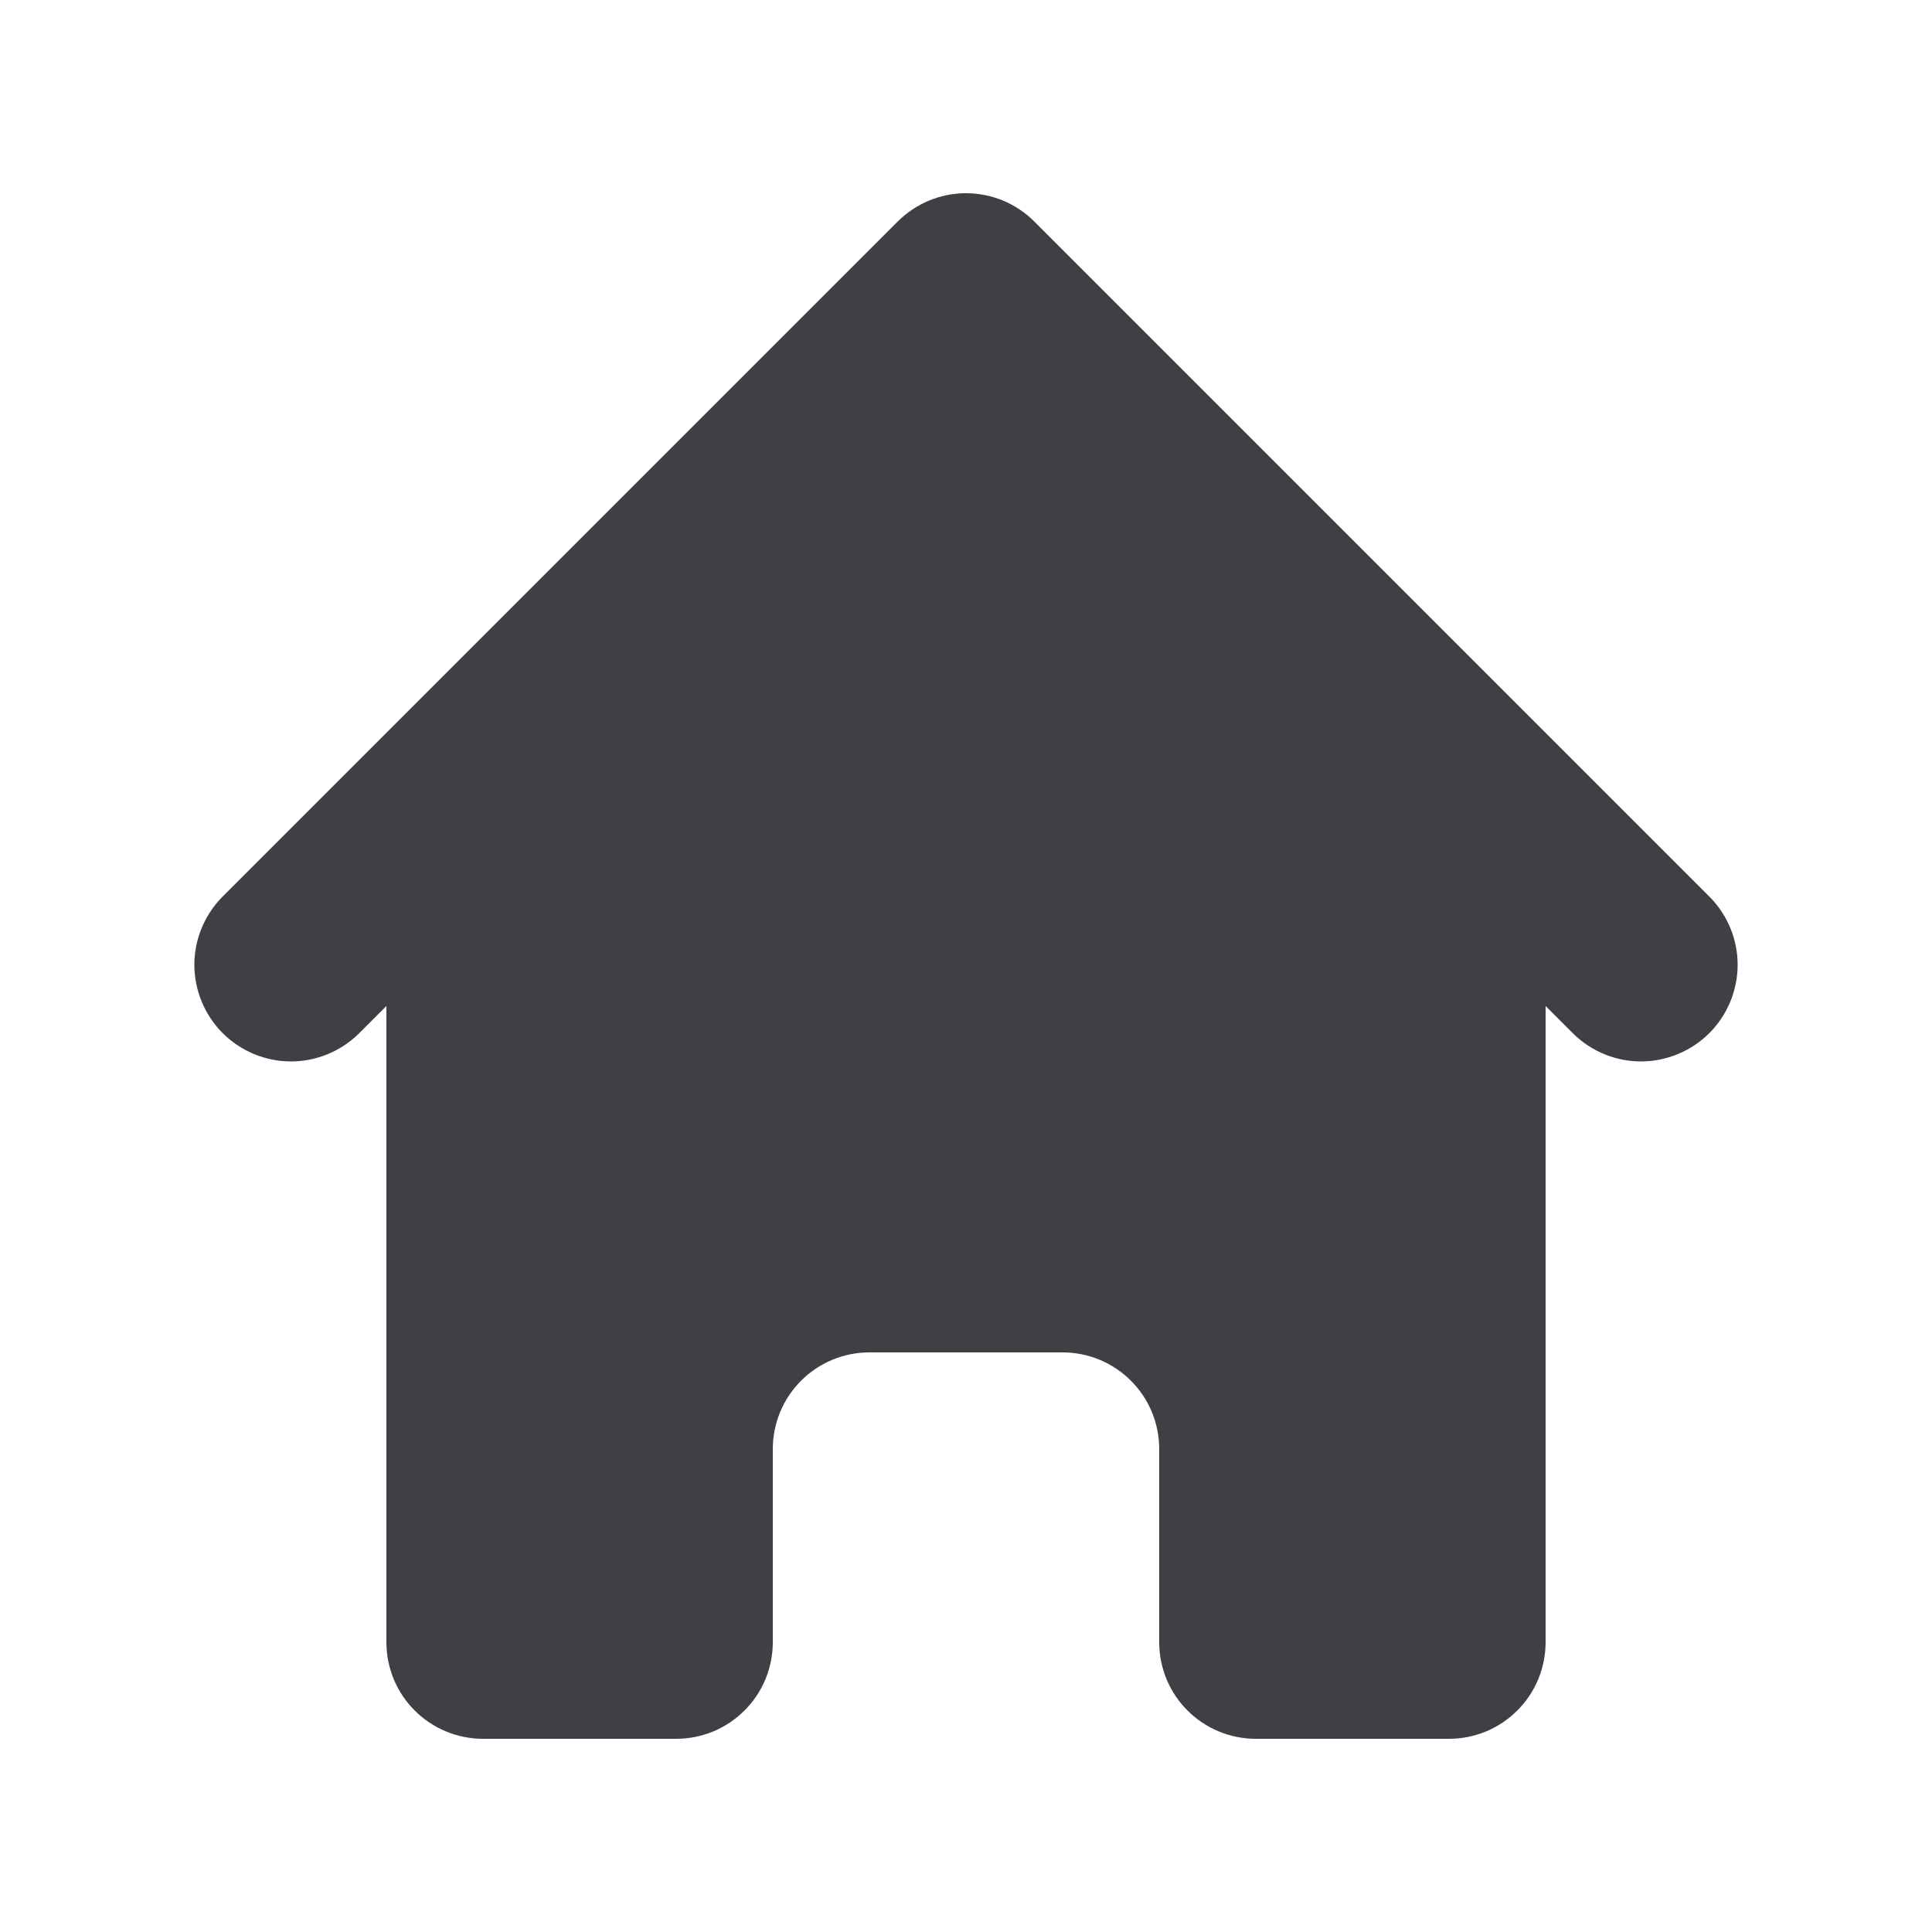
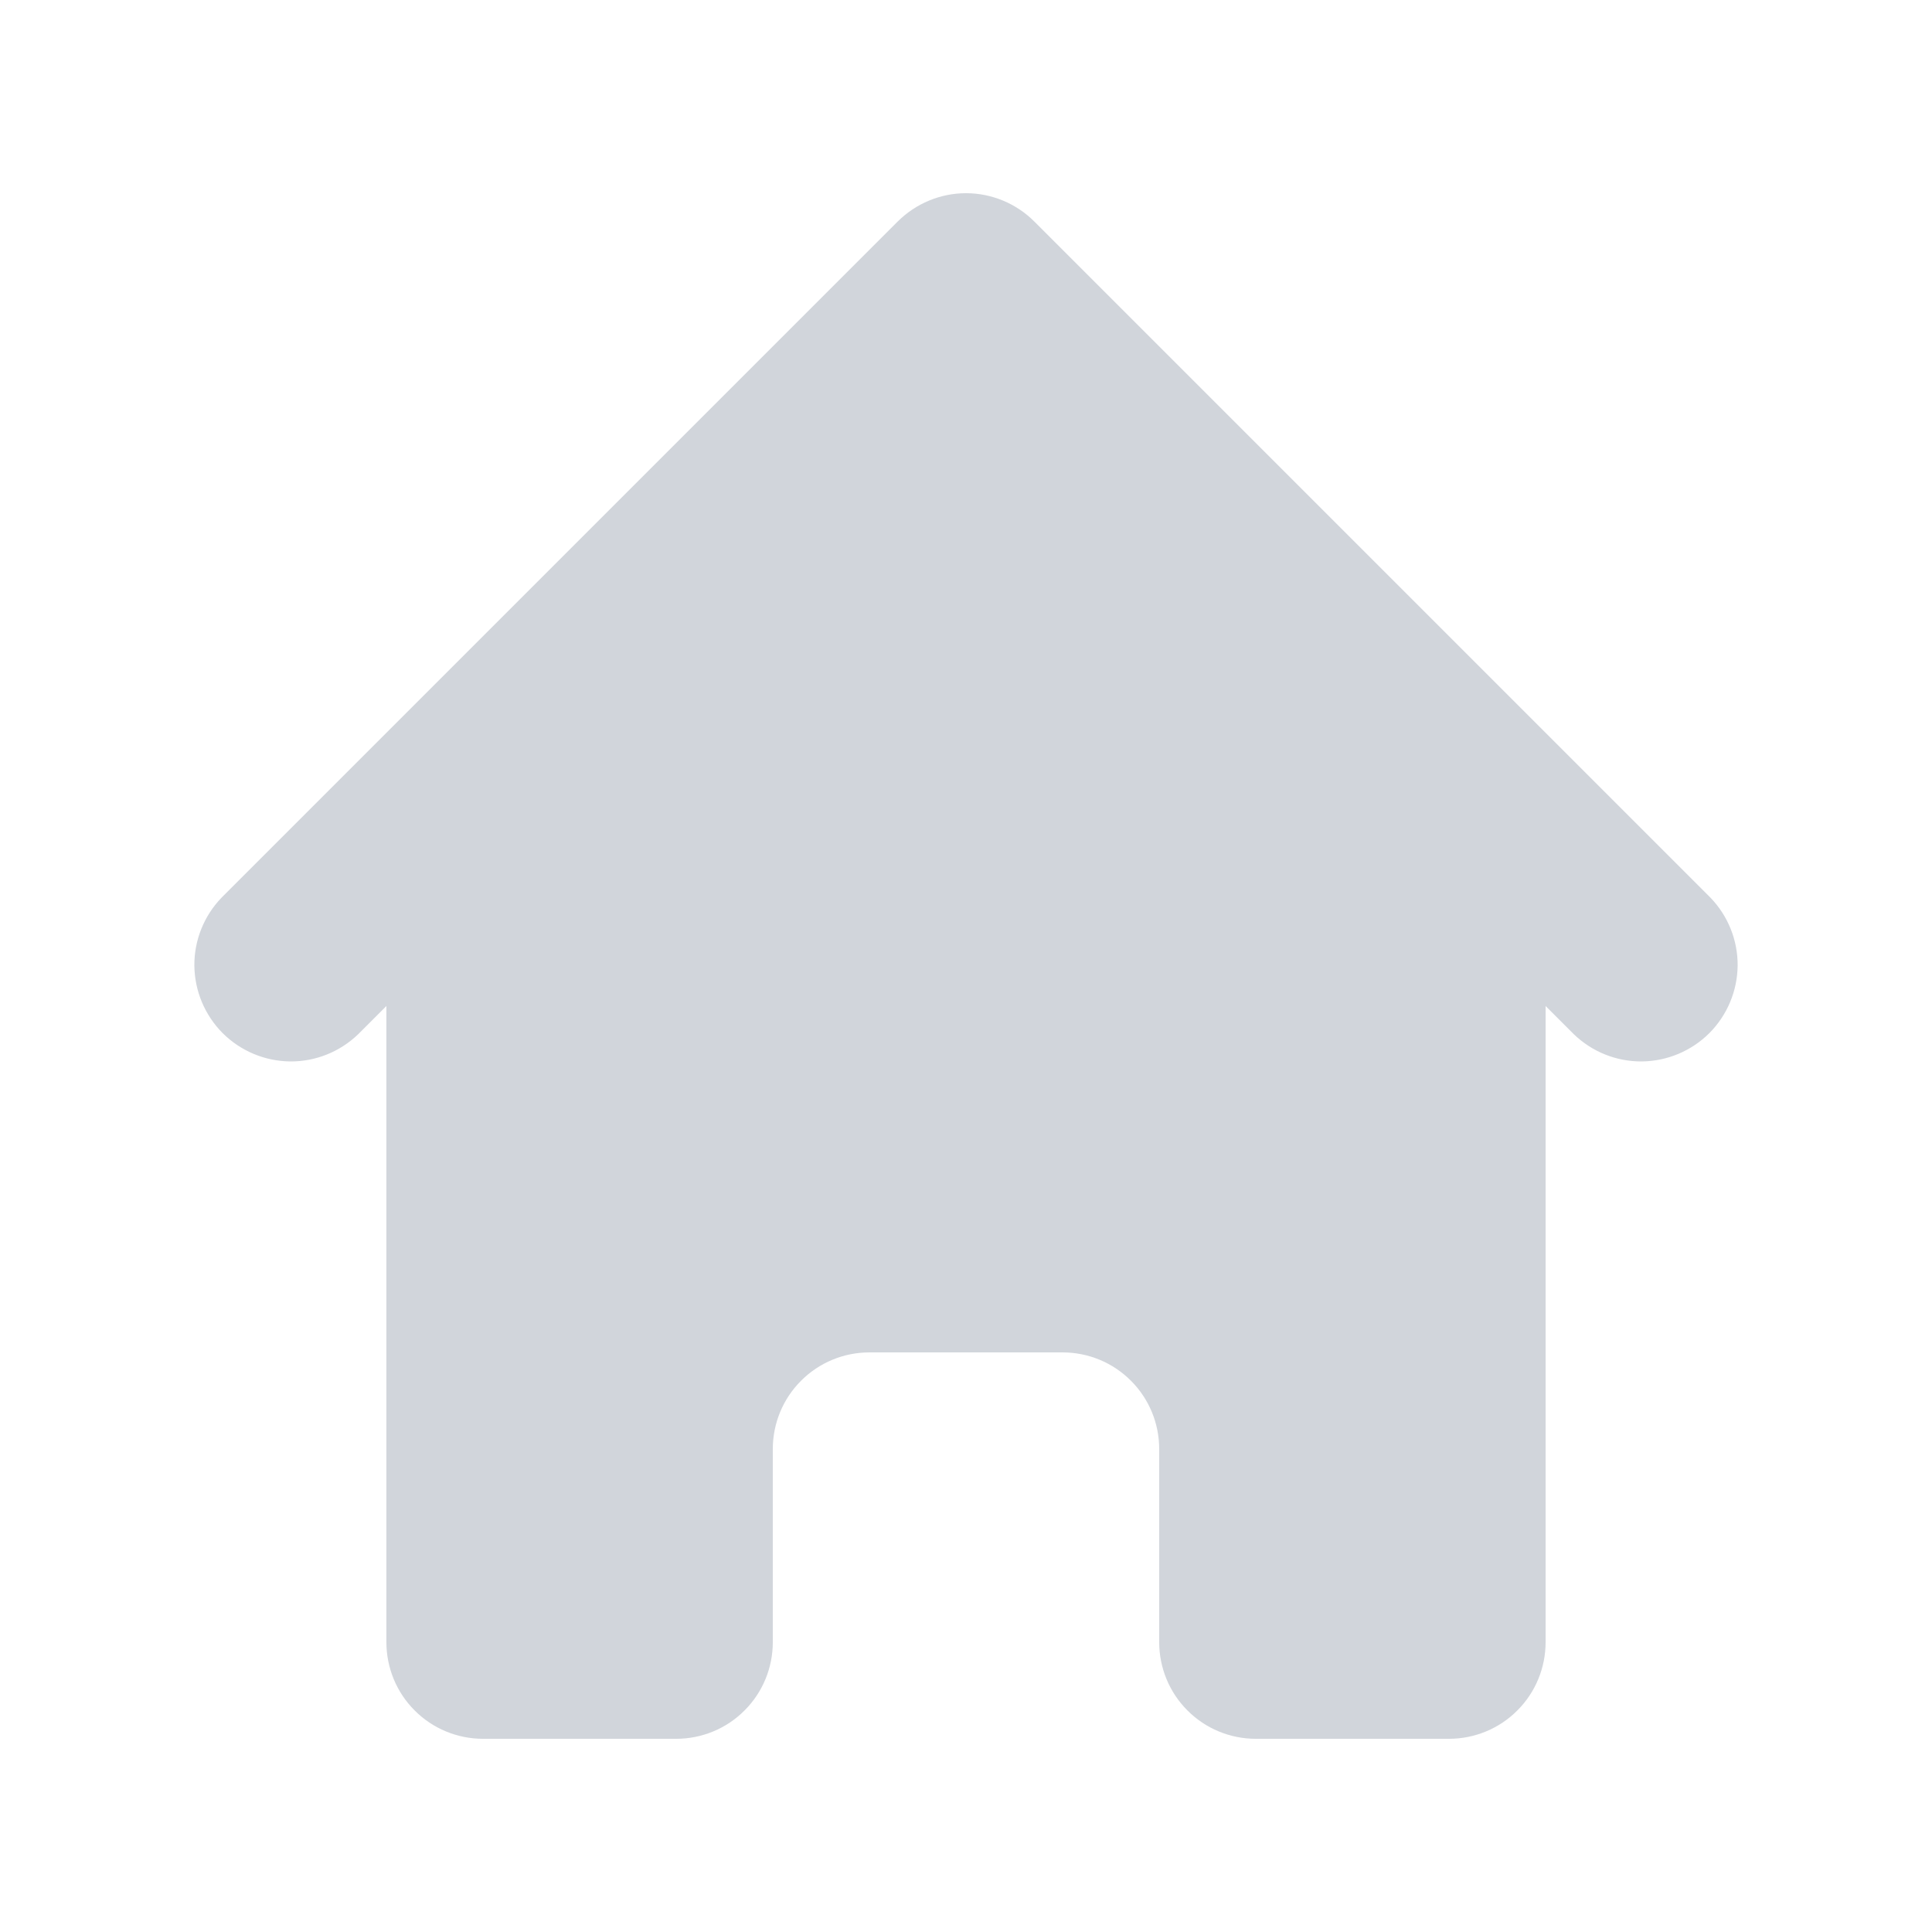
- <svg xmlns="http://www.w3.org/2000/svg" width="20" height="20" viewBox="0 0 20 20" fill="none">
-   <path d="M10.707 2.293C10.52 2.106 10.265 2 10 2C9.735 2 9.481 2.106 9.293 2.293L2.293 9.293C2.111 9.482 2.01 9.734 2.012 9.996C2.015 10.259 2.12 10.509 2.305 10.695C2.491 10.88 2.741 10.985 3.004 10.988C3.266 10.99 3.518 10.889 3.707 10.707L4 10.414V17C4 17.265 4.105 17.52 4.293 17.707C4.48 17.895 4.735 18 5 18H7C7.265 18 7.52 17.895 7.707 17.707C7.895 17.52 8 17.265 8 17V15C8 14.735 8.105 14.48 8.293 14.293C8.48 14.105 8.735 14 9 14H11C11.265 14 11.52 14.105 11.707 14.293C11.895 14.48 12 14.735 12 15V17C12 17.265 12.105 17.52 12.293 17.707C12.48 17.895 12.735 18 13 18H15C15.265 18 15.52 17.895 15.707 17.707C15.895 17.52 16 17.265 16 17V10.414L16.293 10.707C16.482 10.889 16.734 10.99 16.996 10.988C17.259 10.985 17.509 10.88 17.695 10.695C17.88 10.509 17.985 10.259 17.988 9.996C17.99 9.734 17.889 9.482 17.707 9.293L10.707 2.293Z" fill="#3F3F46" />
+ <svg xmlns="http://www.w3.org/2000/svg" width="30" height="30" viewBox="0 0 20 20" fill="none">
+   <path d="M10.707 2.293C10.52 2.106 10.265 2 10 2C9.735 2 9.481 2.106 9.293 2.293L2.293 9.293C2.111 9.482 2.01 9.734 2.012 9.996C2.015 10.259 2.12 10.509 2.305 10.695C2.491 10.88 2.741 10.985 3.004 10.988C3.266 10.99 3.518 10.889 3.707 10.707L4 10.414V17C4 17.265 4.105 17.52 4.293 17.707C4.48 17.895 4.735 18 5 18H7C7.265 18 7.52 17.895 7.707 17.707C7.895 17.52 8 17.265 8 17V15C8 14.735 8.105 14.48 8.293 14.293C8.48 14.105 8.735 14 9 14H11C11.265 14 11.52 14.105 11.707 14.293C11.895 14.48 12 14.735 12 15V17C12 17.265 12.105 17.52 12.293 17.707C12.48 17.895 12.735 18 13 18H15C15.265 18 15.52 17.895 15.707 17.707C15.895 17.52 16 17.265 16 17V10.414L16.293 10.707C16.482 10.889 16.734 10.99 16.996 10.988C17.259 10.985 17.509 10.88 17.695 10.695C17.88 10.509 17.985 10.259 17.988 9.996C17.99 9.734 17.889 9.482 17.707 9.293L10.707 2.293Z" fill="#d1d5db" />
</svg>
